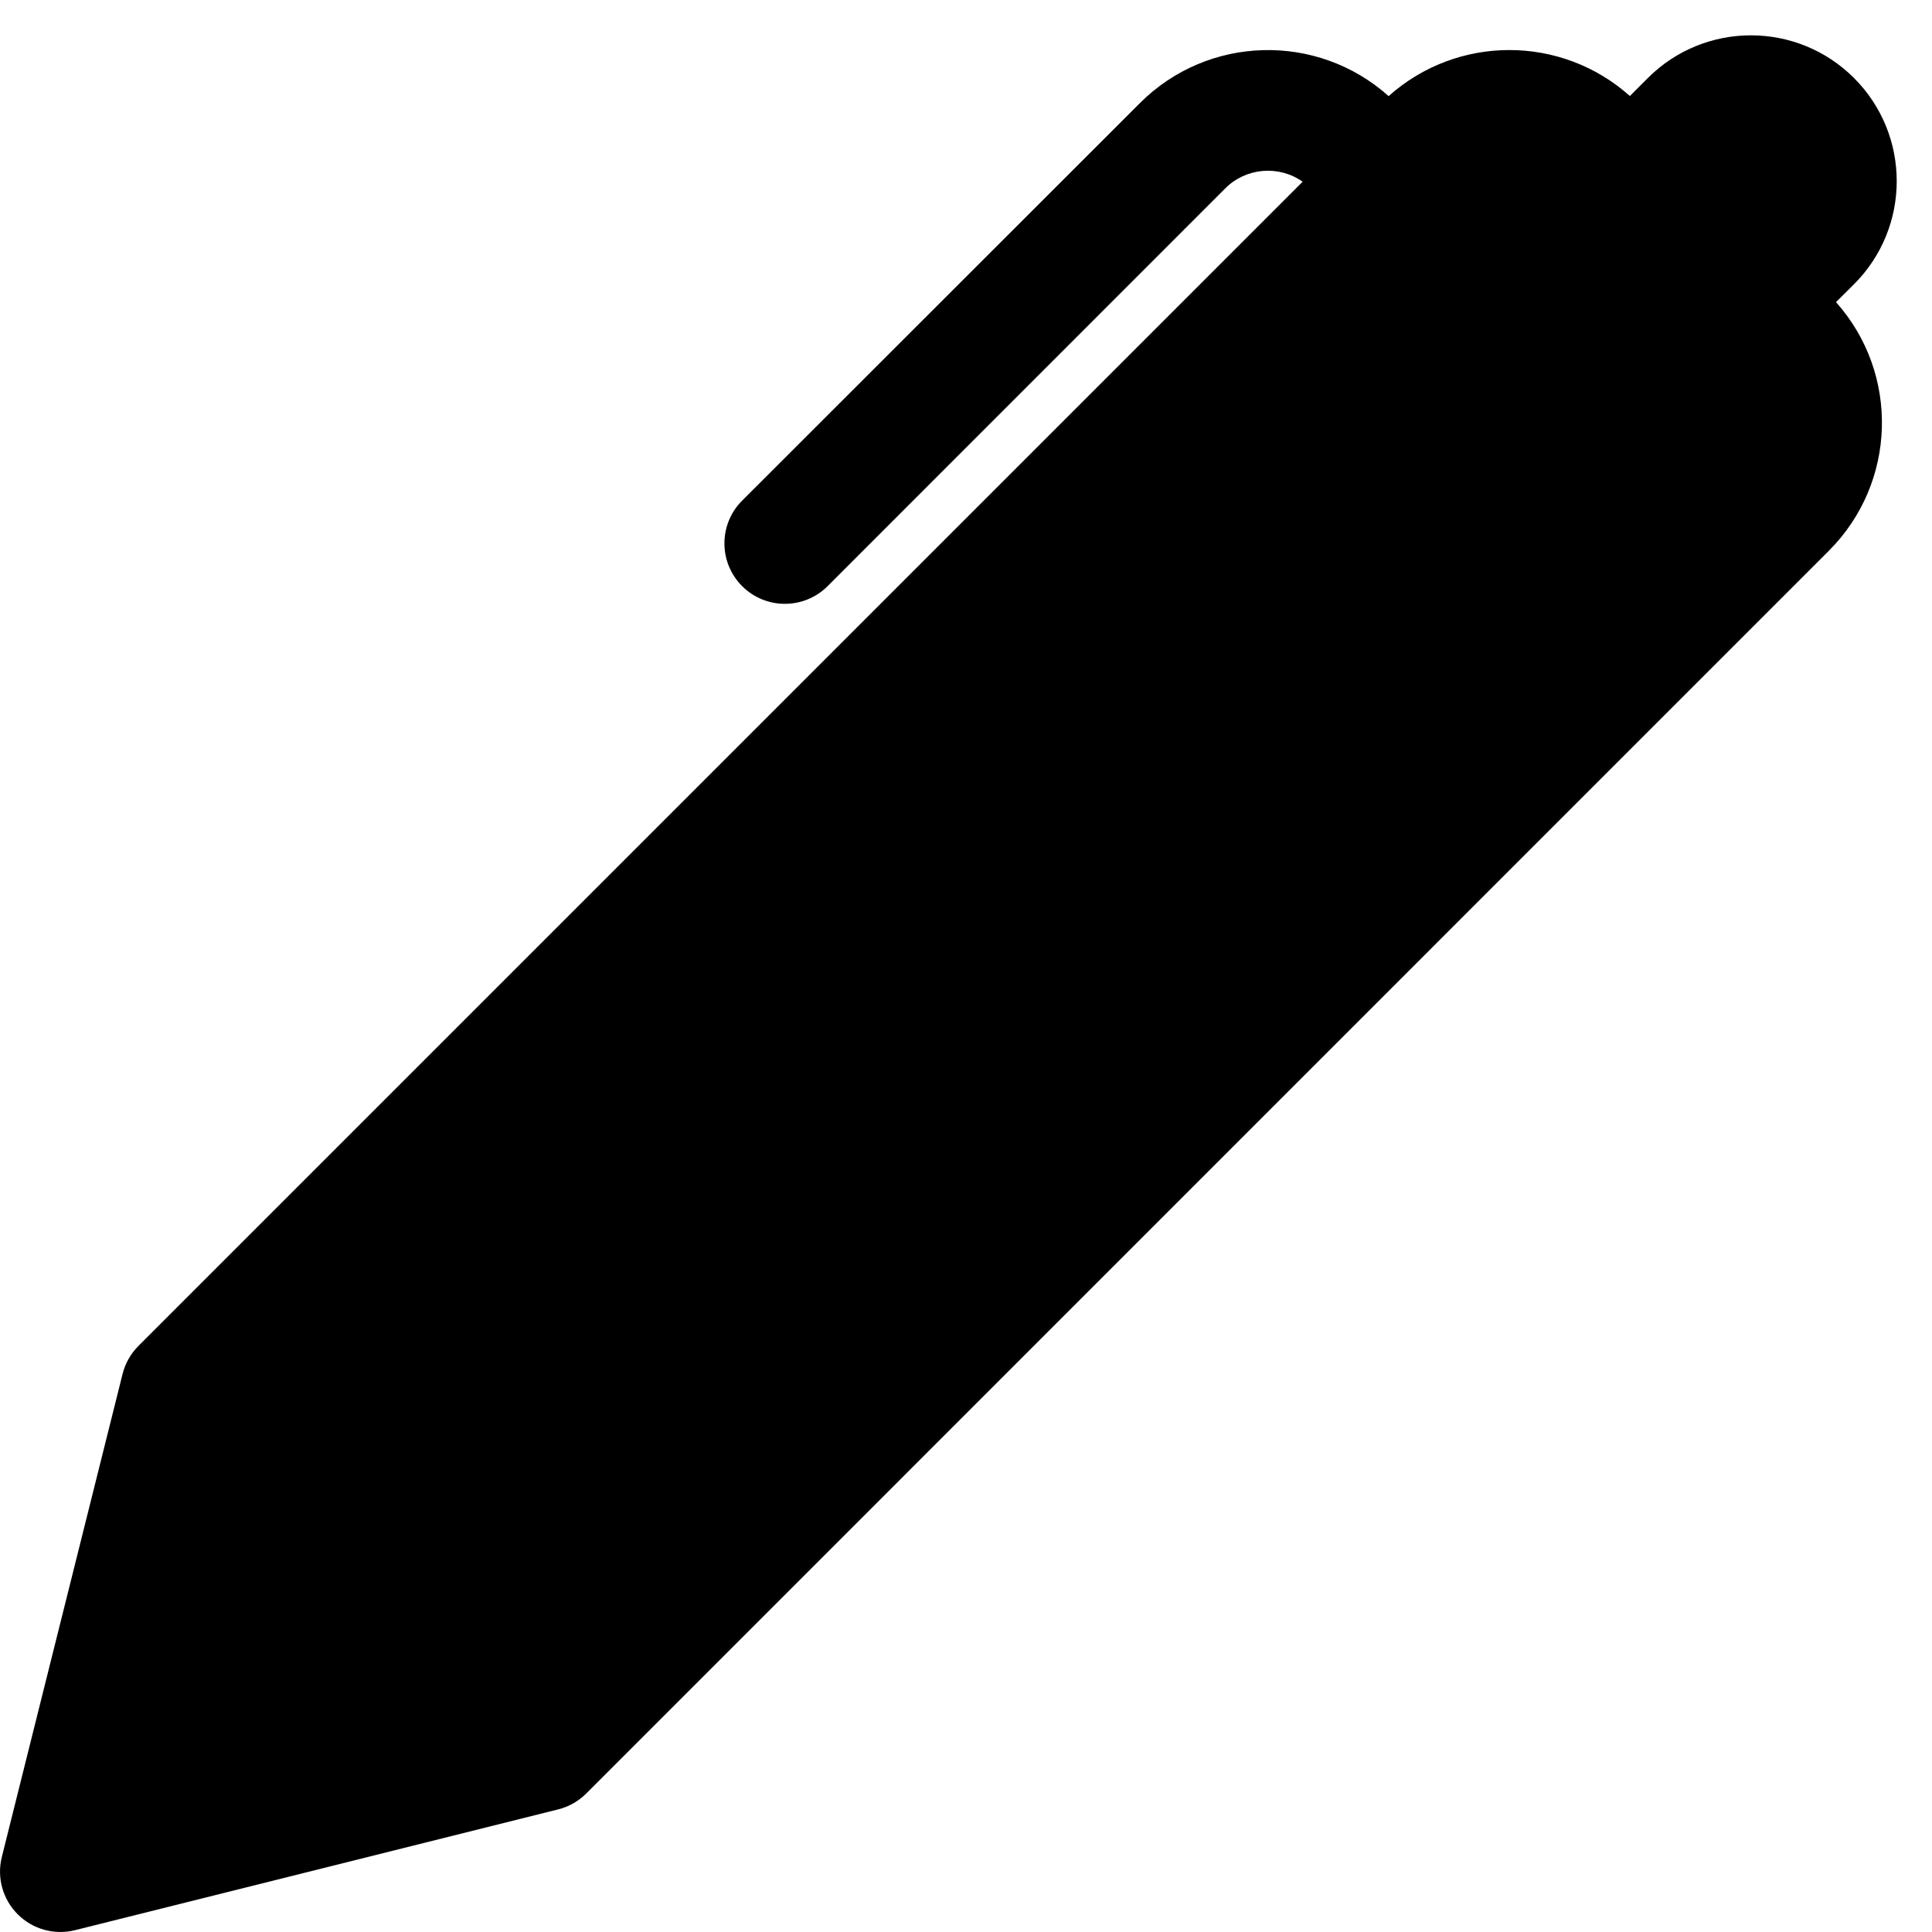
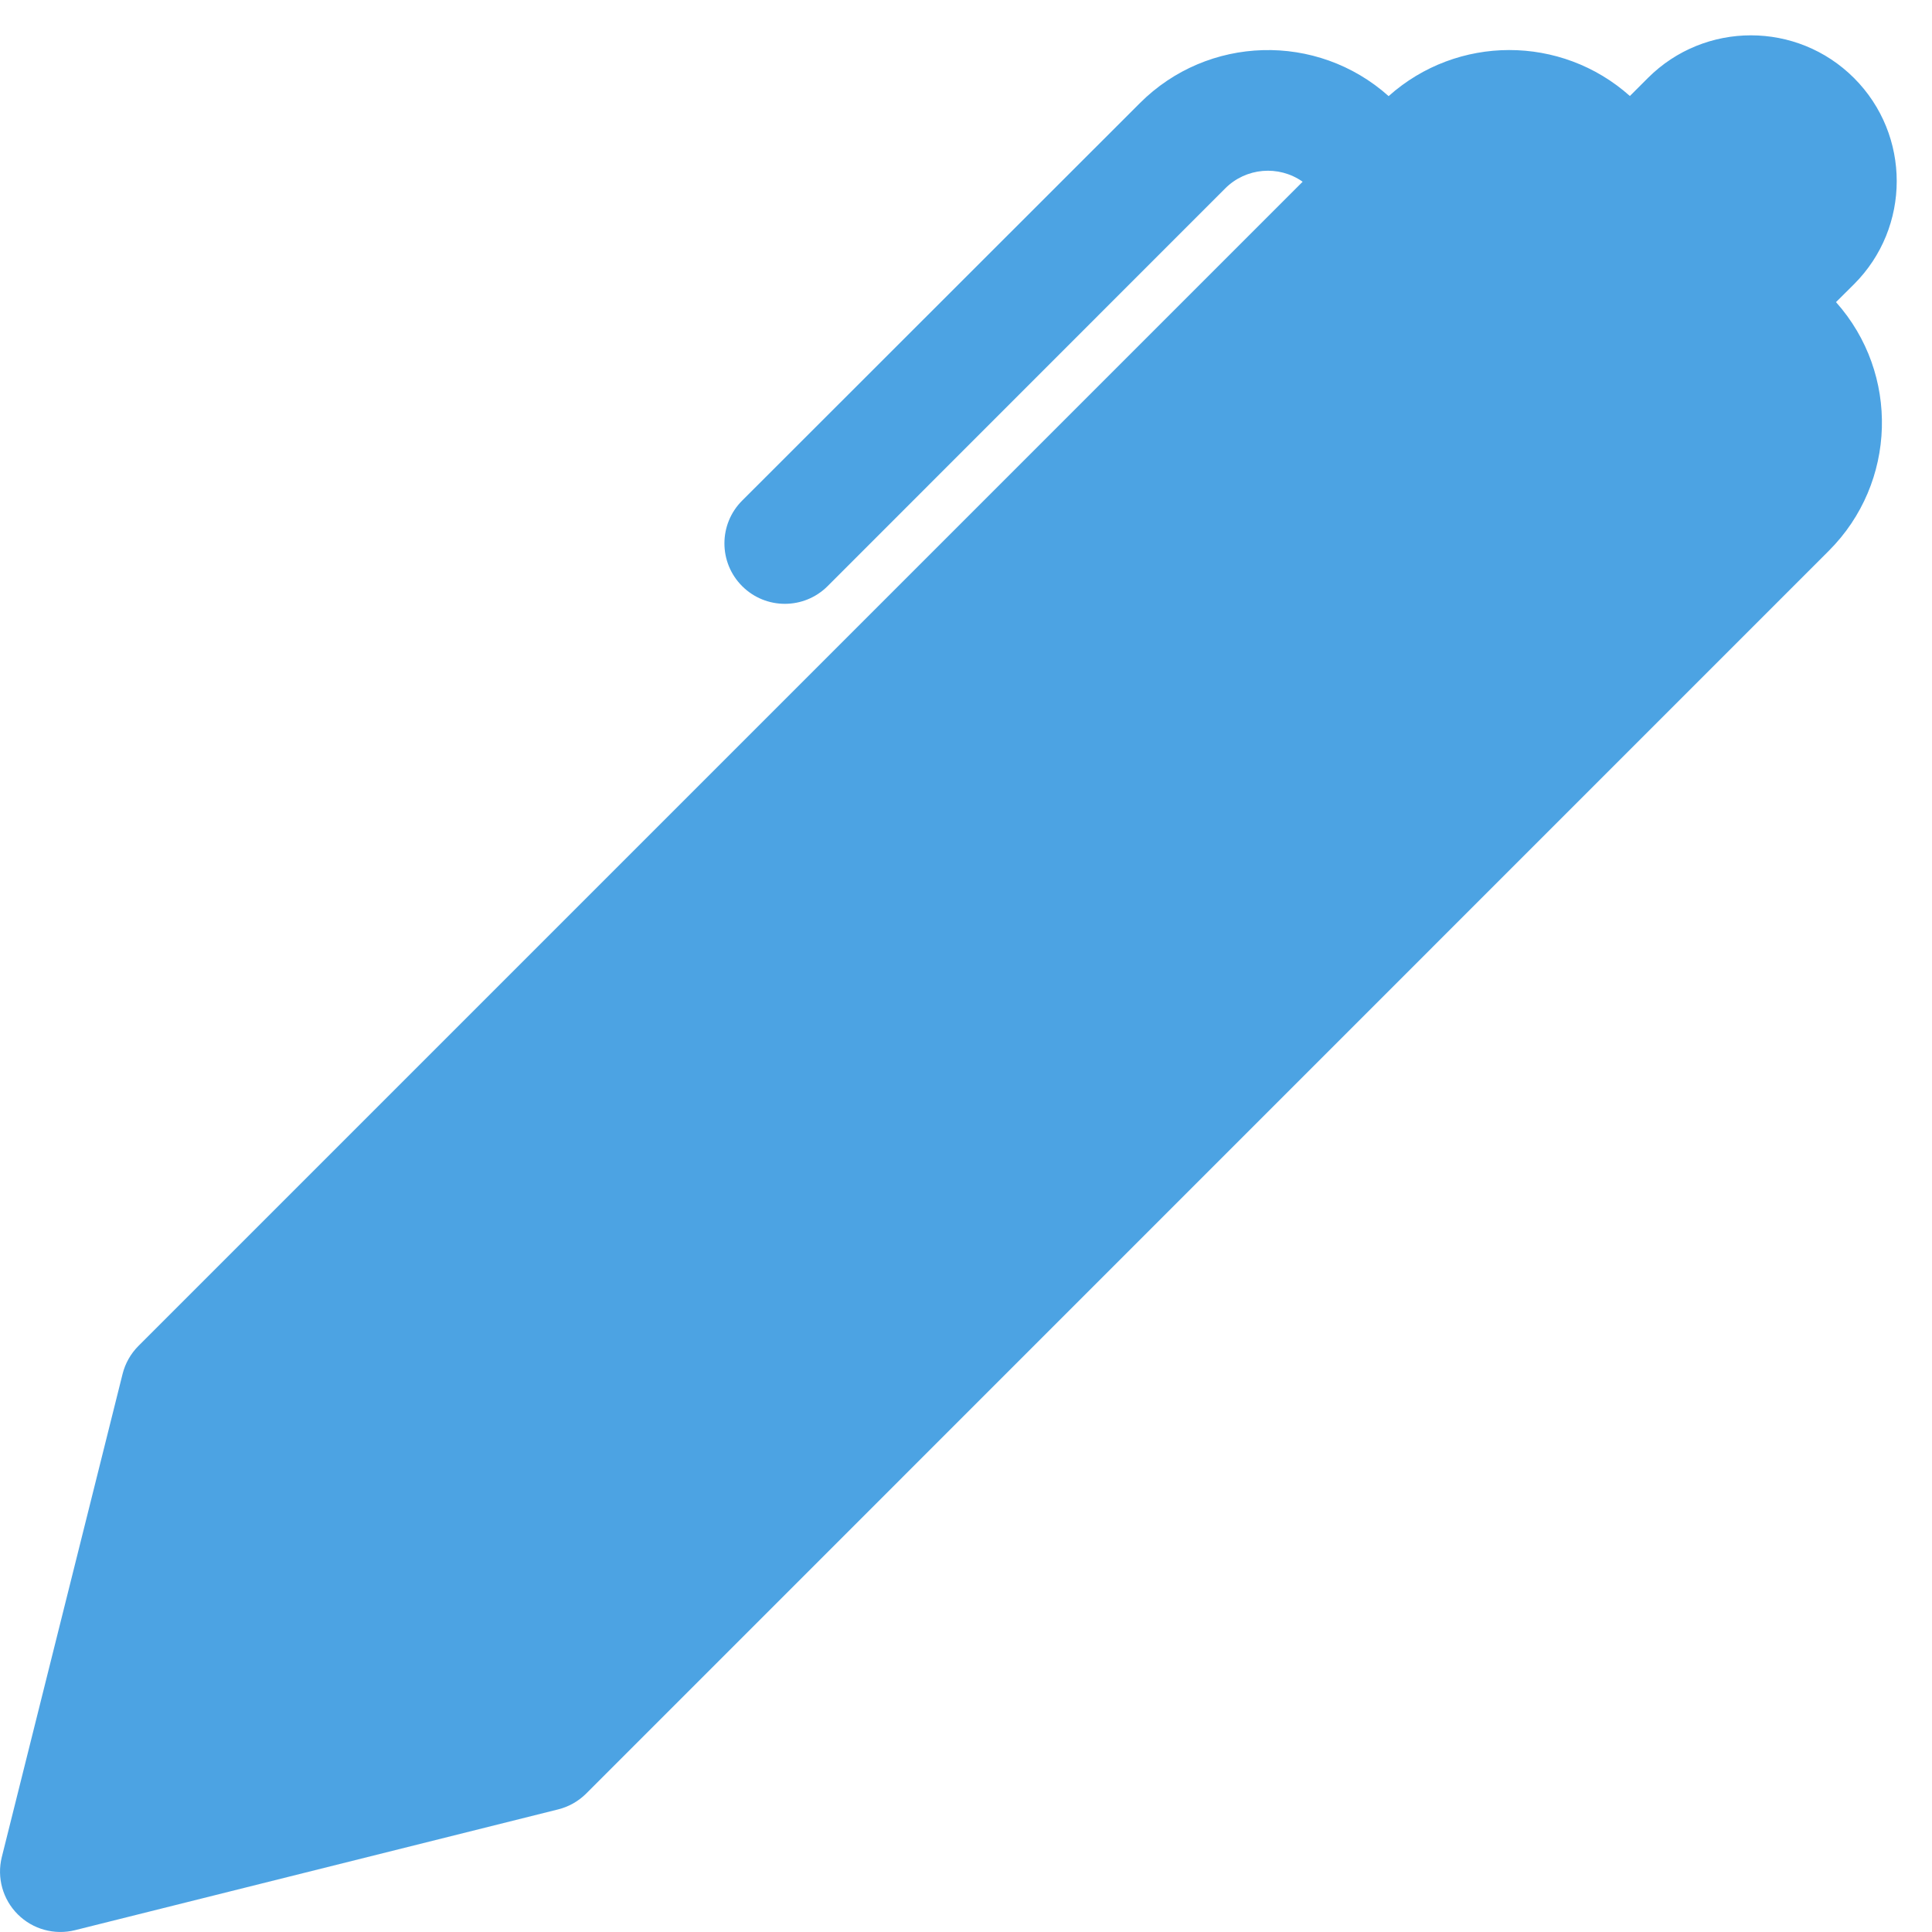
<svg xmlns="http://www.w3.org/2000/svg" viewBox="0 0 16 16" height="48" width="48" focusable="false" role="img" fill="currentColor" class="StyledIconBase-sc-ea9ulj-0 hRnJPC">
-   <path d="m13.498.795.149-.149a1.207 1.207 0 1 1 1.707 1.708l-.149.148a1.5 1.5 0 0 1-.059 2.059L4.854 14.854a.5.5 0 0 1-.233.131l-4 1a.5.5 0 0 1-.606-.606l1-4a.5.5 0 0 1 .131-.232l9.642-9.642a.5.5 0 0 0-.642.056L6.854 4.854a.5.5 0 1 1-.708-.708L9.44.854A1.5 1.5 0 0 1 11.5.796a1.5 1.5 0 0 1 1.998-.001z" fill="4CA3E3" />
+   <path d="m13.498.795.149-.149a1.207 1.207 0 1 1 1.707 1.708l-.149.148a1.5 1.5 0 0 1-.059 2.059L4.854 14.854a.5.5 0 0 1-.233.131l-4 1a.5.5 0 0 1-.606-.606l1-4a.5.5 0 0 1 .131-.232l9.642-9.642a.5.5 0 0 0-.642.056L6.854 4.854a.5.5 0 1 1-.708-.708L9.44.854A1.5 1.5 0 0 1 11.5.796a1.5 1.5 0 0 1 1.998-.001z" fill="#4CA3E3" />
</svg>
